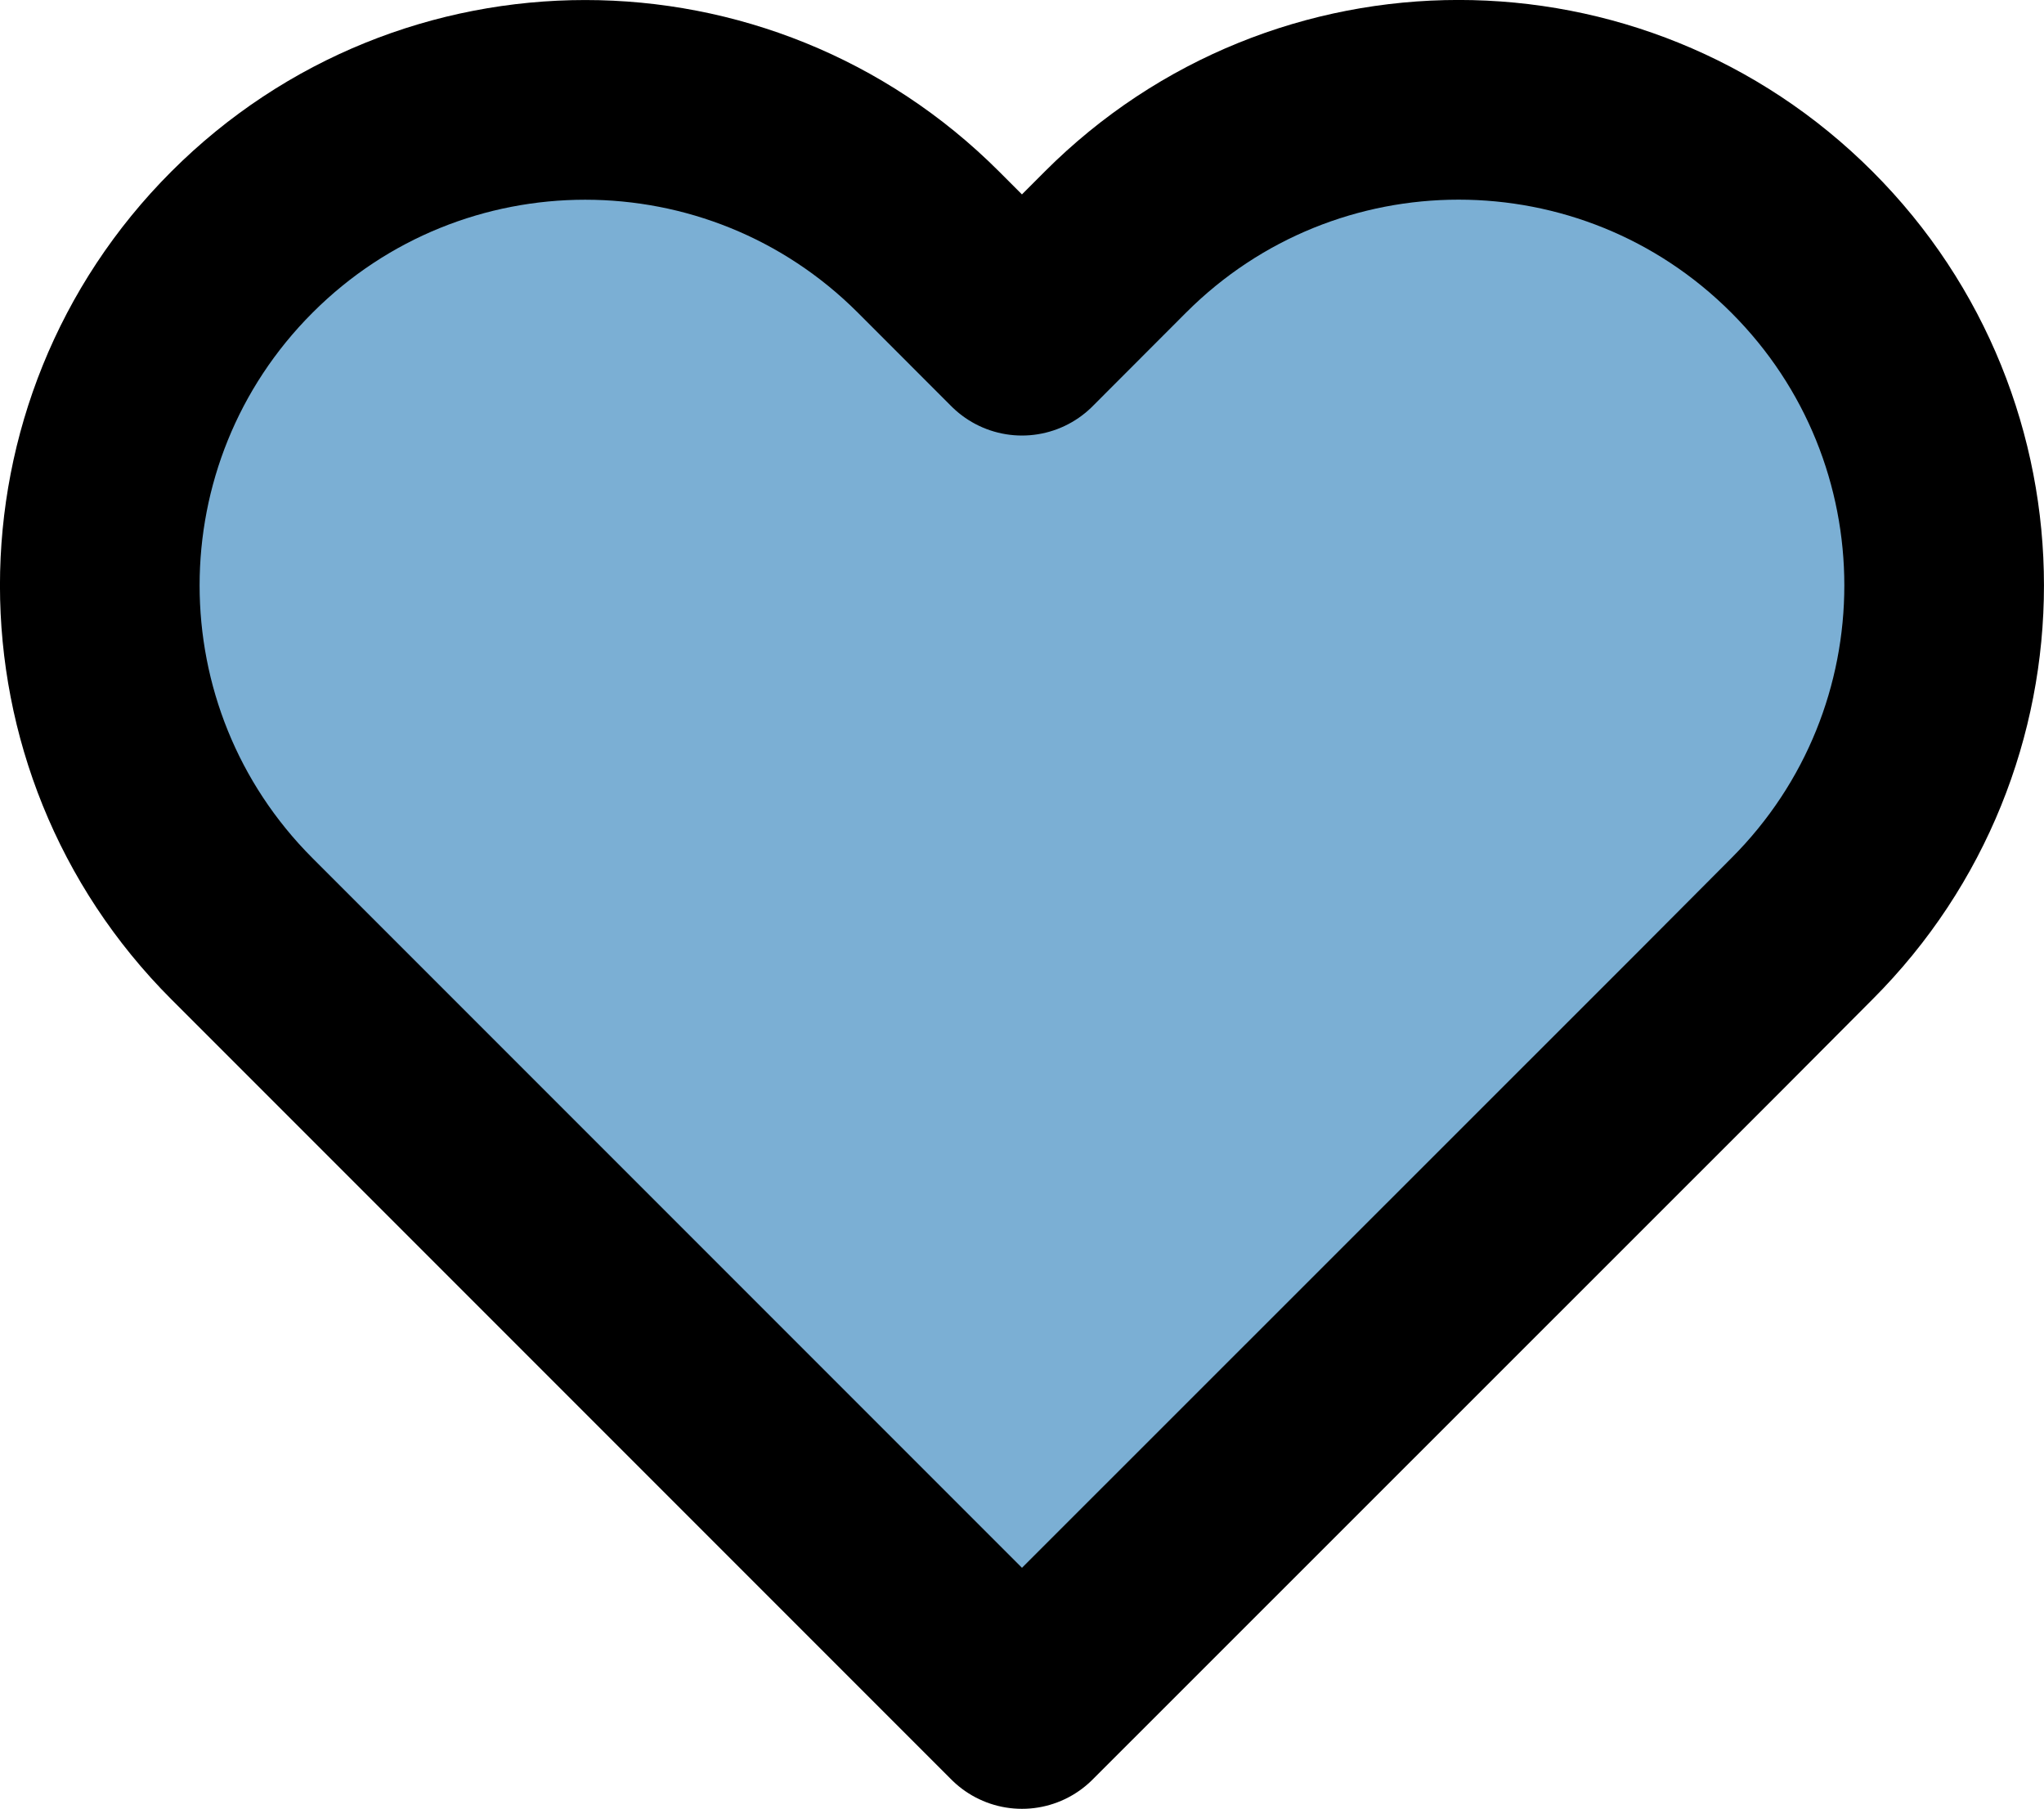
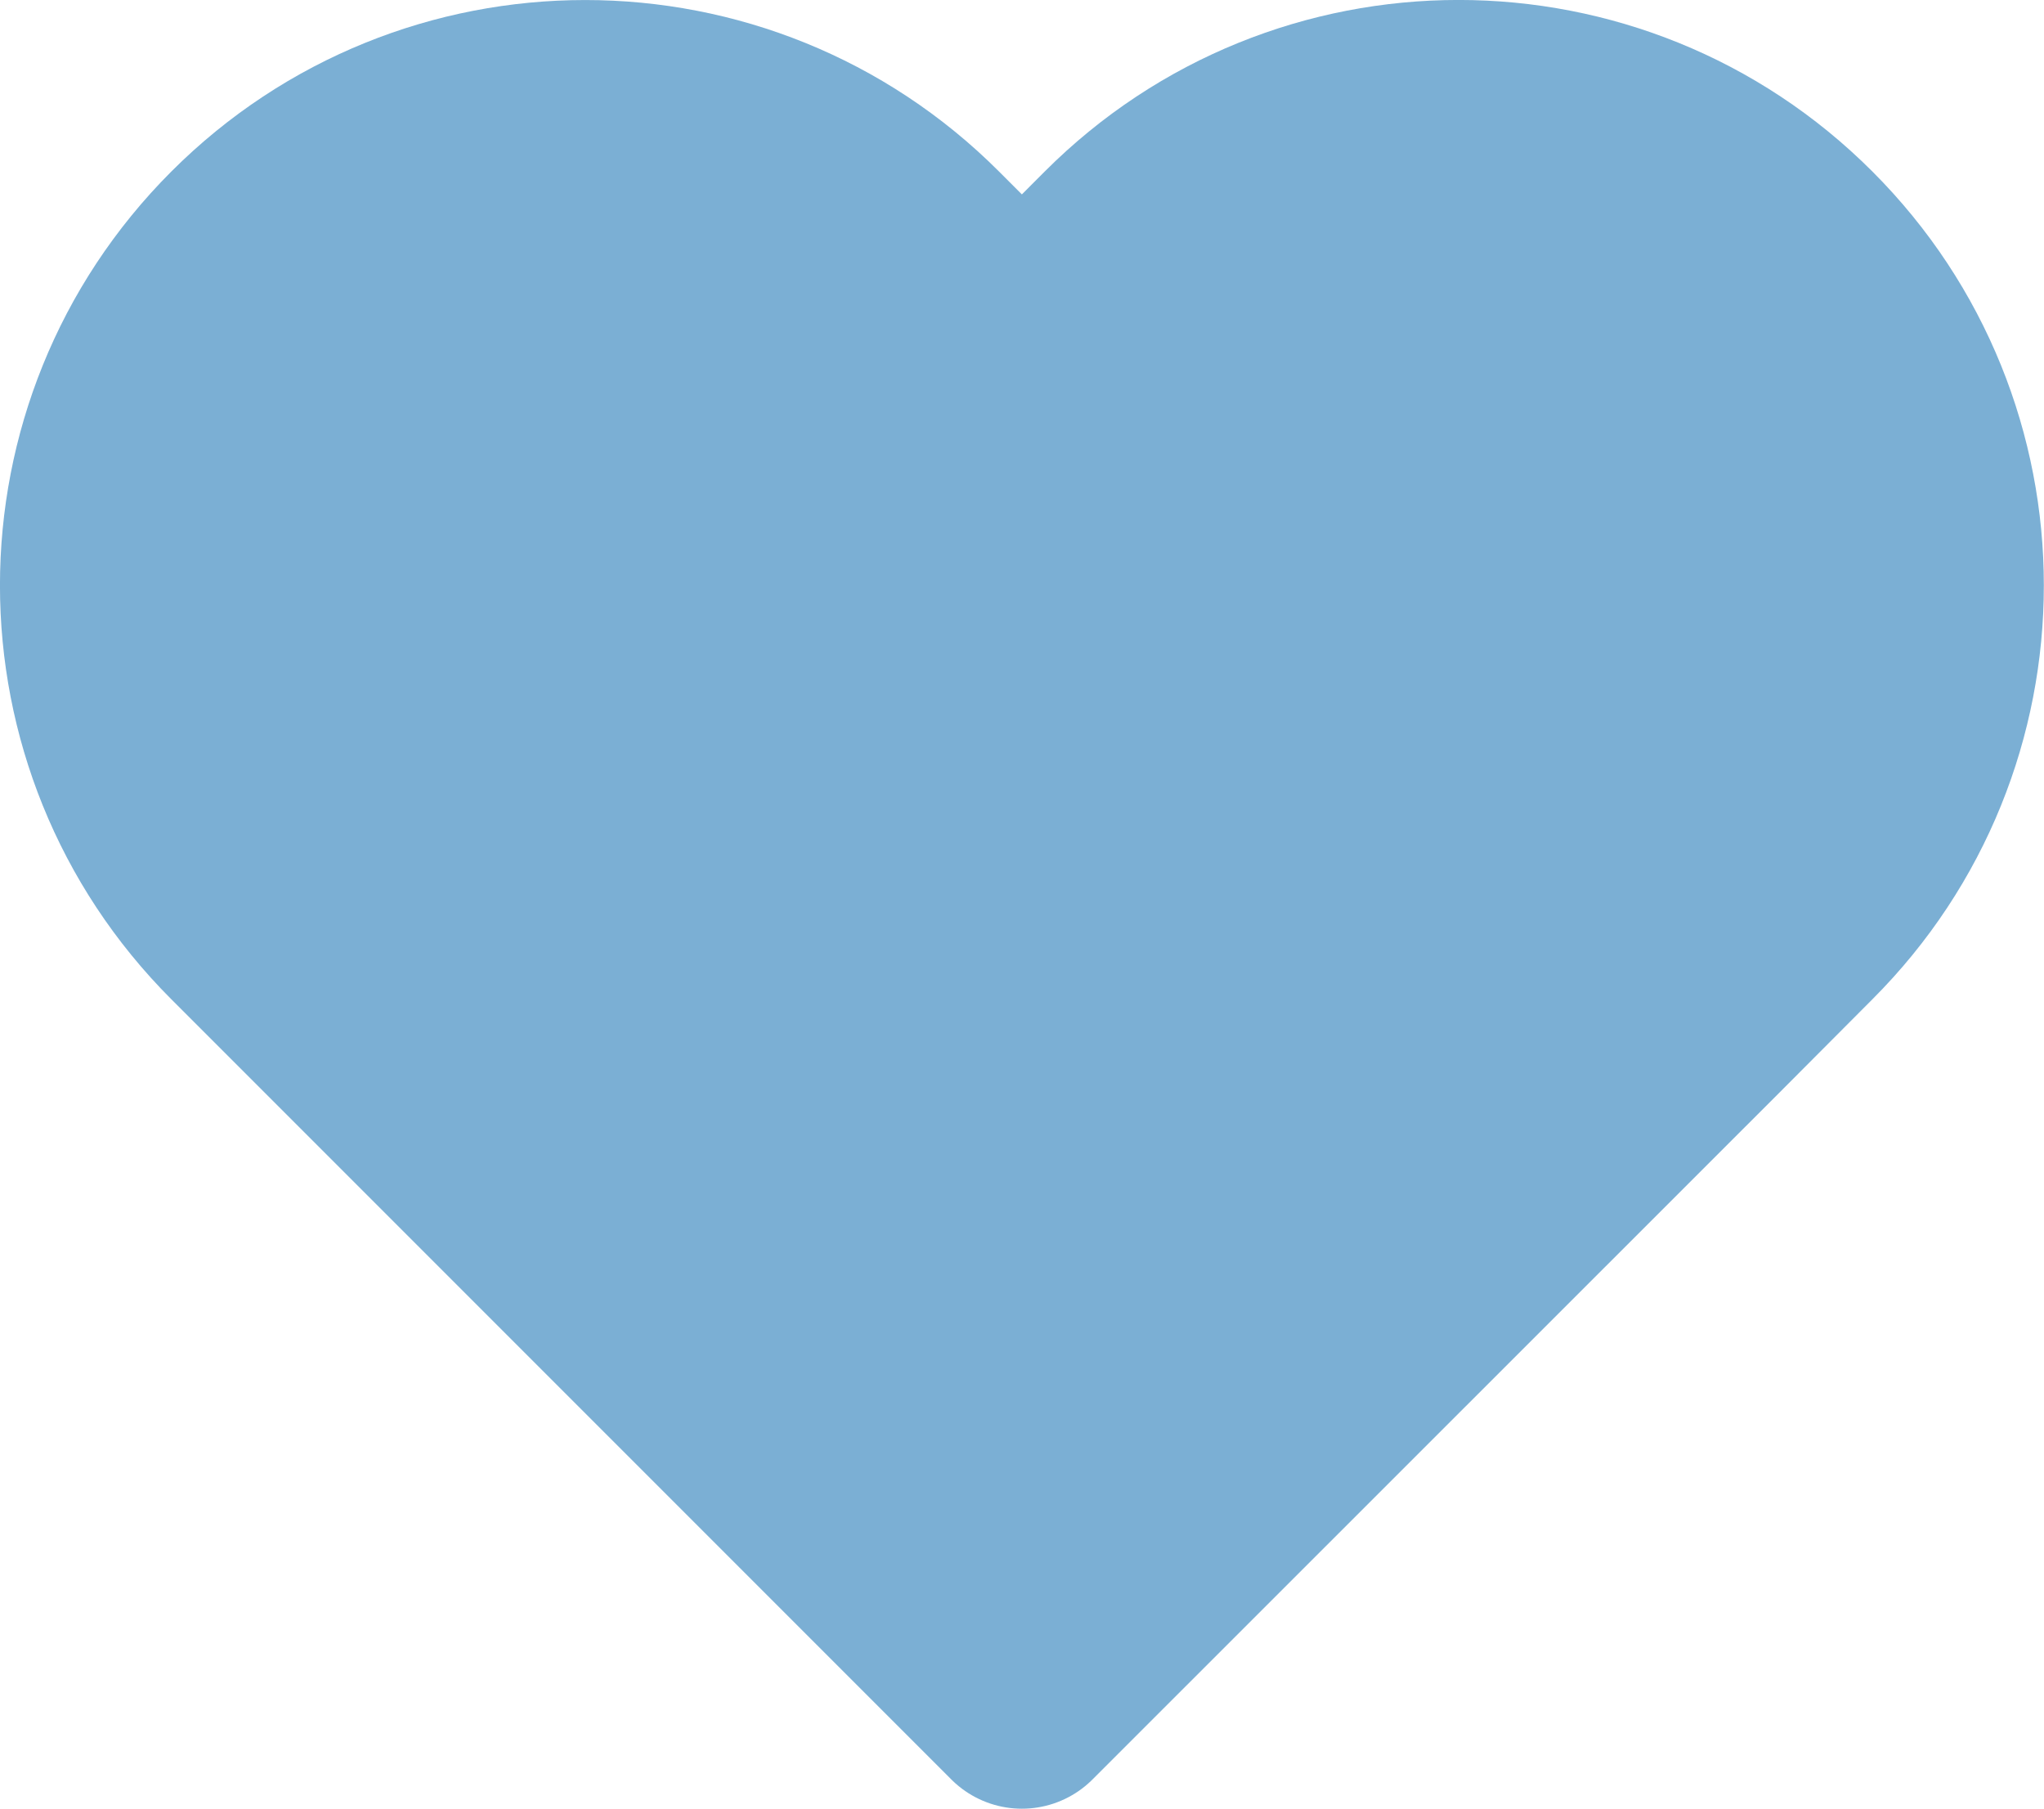
- <svg xmlns="http://www.w3.org/2000/svg" width="30.715" height="27.174" viewBox="0 0 30.715 27.174">
-   <g id="Group_370" data-name="Group 370" transform="translate(-1552.785 -898.414)">
+ <svg xmlns="http://www.w3.org/2000/svg" width="30.717" height="27.172" viewBox="0 0 30.717 27.172">
+   <g id="Group_372" data-name="Group 372" transform="translate(-1552.785 -898.414)">
    <path id="Path_358" data-name="Path 358" d="M-17871.857-21836.676l3.869-2.836h5.227l4.2,3.412.574,4.775-2.5,4.313-11.369,11.361-12.83-12.5-.912-4.312.912-4.213,3.4-2.836h3.063l4.324.674Z" transform="translate(19440 22740)" fill="#7bafd4" />
    <g id="Icon_feather-heart" data-name="Icon feather-heart" transform="translate(1554.285 899.914)">
-       <path id="Icon_feather-heart-2" data-name="Icon feather-heart" d="M27.9,6.634a7.292,7.292,0,0,0-10.316,0L16.18,8.04,14.775,6.634A7.294,7.294,0,1,0,4.459,16.95l1.405,1.405L16.18,28.671,26.5,18.355,27.9,16.95a7.292,7.292,0,0,0,0-10.316Z" transform="translate(-2.323 -4.497)" fill="none" stroke="#000" stroke-linecap="round" stroke-linejoin="round" stroke-width="3" />
+       <path id="Icon_feather-heart-2" data-name="Icon feather-heart" d="M27.9,6.634a7.292,7.292,0,0,0-10.316,0L16.18,8.04,14.775,6.634A7.294,7.294,0,1,0,4.459,16.95l1.405,1.405L16.18,28.671,26.5,18.355,27.9,16.95a7.292,7.292,0,0,0,0-10.316Z" transform="translate(-2.323 -4.497)" fill="none" stroke="#7bafd4" stroke-linecap="round" stroke-linejoin="round" stroke-width="3" />
    </g>
  </g>
</svg>
